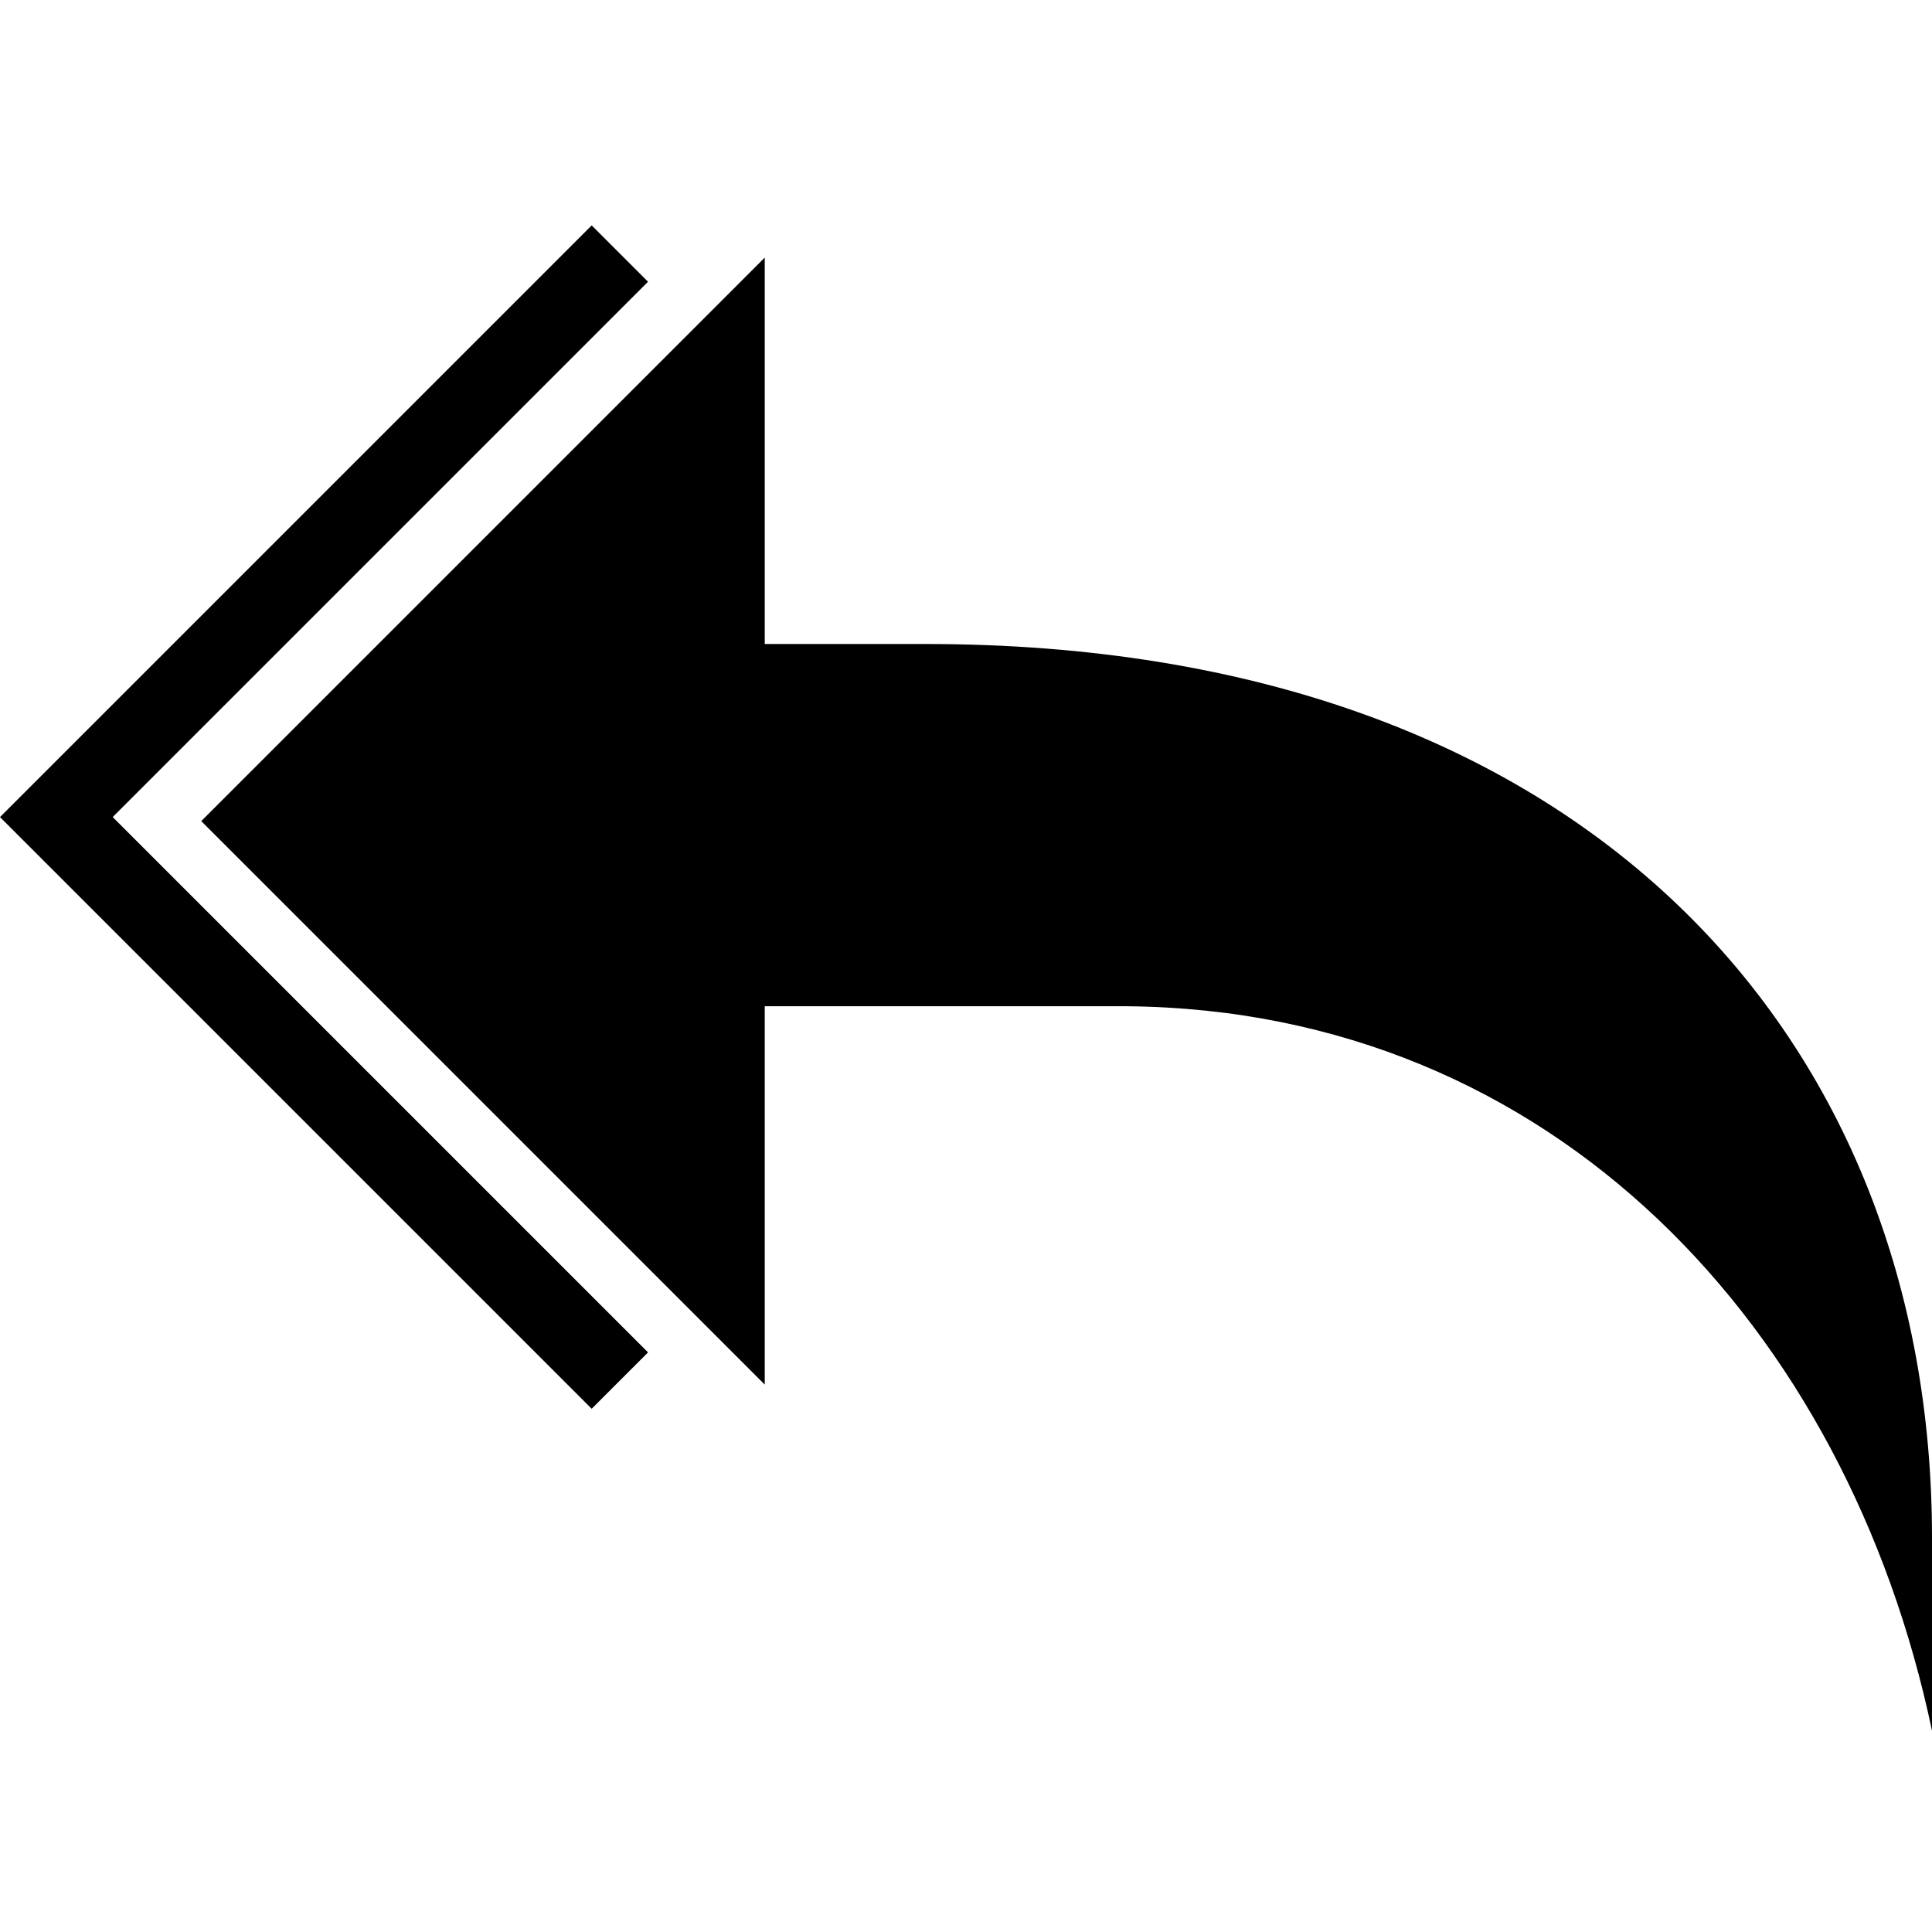
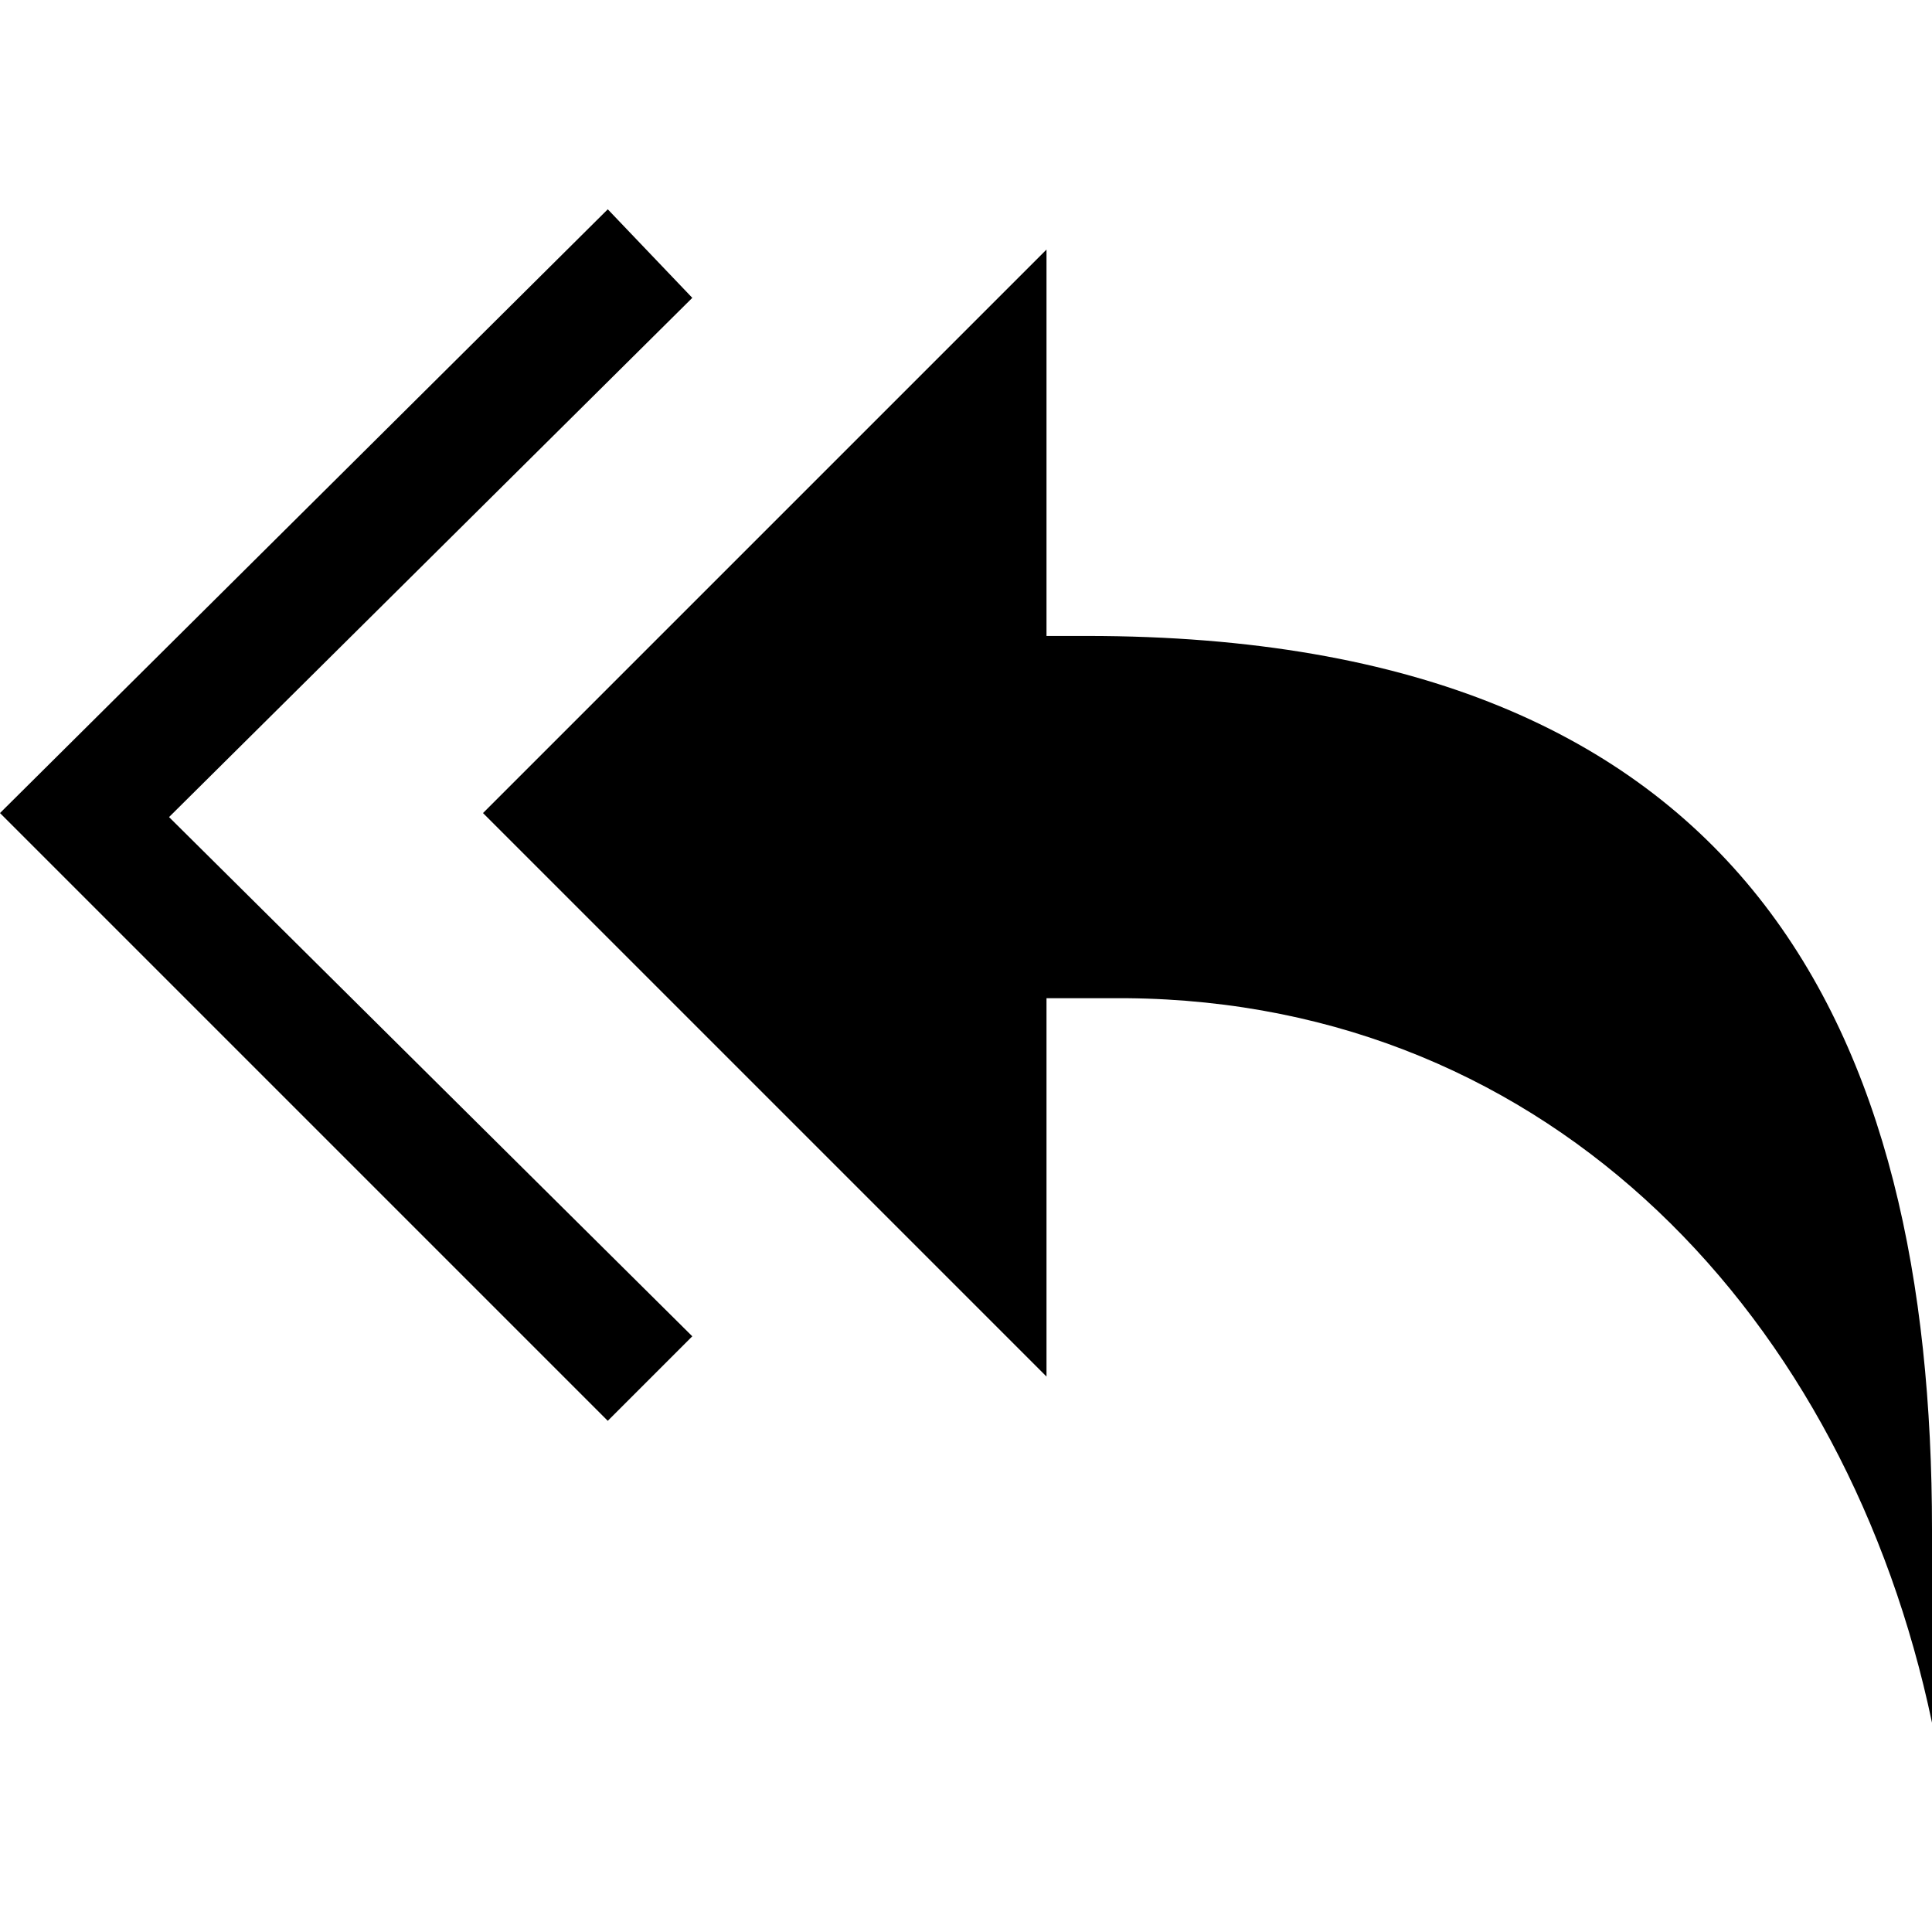
<svg xmlns="http://www.w3.org/2000/svg" viewBox="0 0 48 48" class="is-bidi">
-   <path d="M5 20.4l14-14V16h4c16.5 0 25 9.9 25 22.2V43c-2.1-10-9.4-17.9-20-18h-9v9.4l-14-14zm11.1 13.2L2.8 20.3 16.1 7l-1.4-1.4L0 20.3 14.7 35l1.4-1.4z" />
+   <path d="M12 20.2l14-14v9.6h1c16.5 0 21 9.9 21 22.2v4.8c-2.1-10-9.4-17.9-20-18h-2v9.4l-14-14zm3.1 15.1L0 20.2l15.1-15 2.1 2.2-13 12.9 13 12.9-2.1 2.1z" />
</svg>
